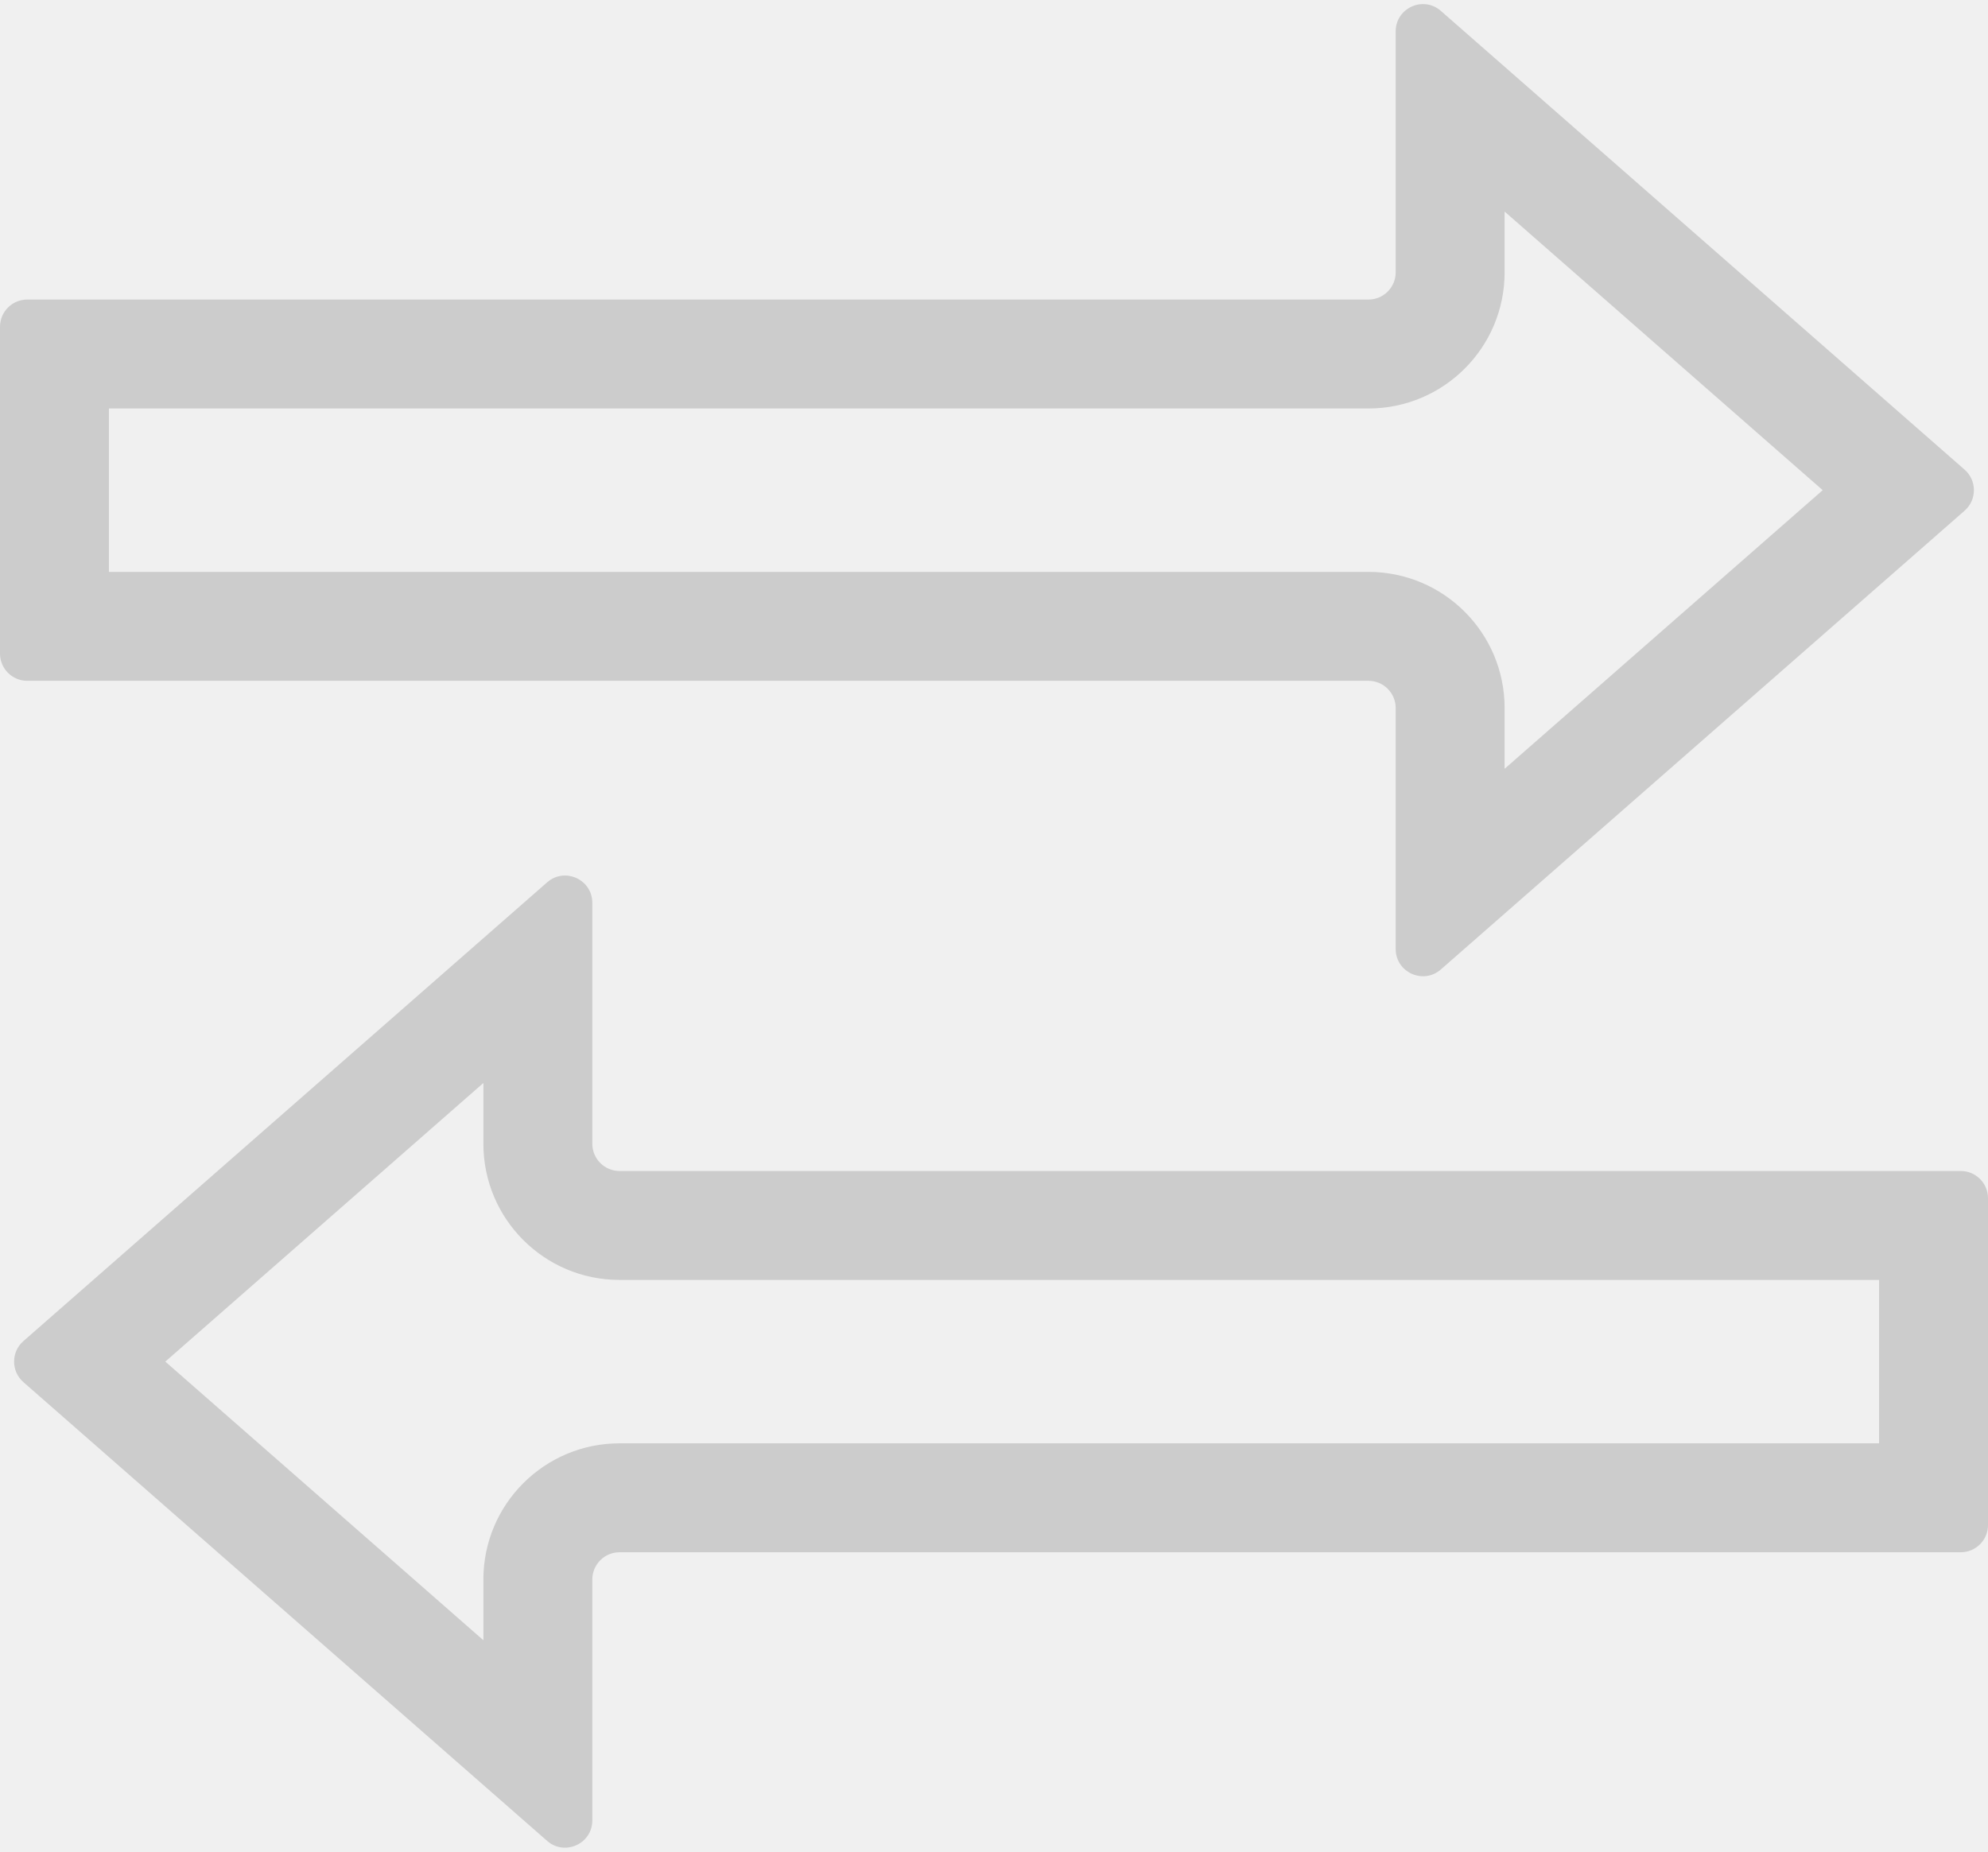
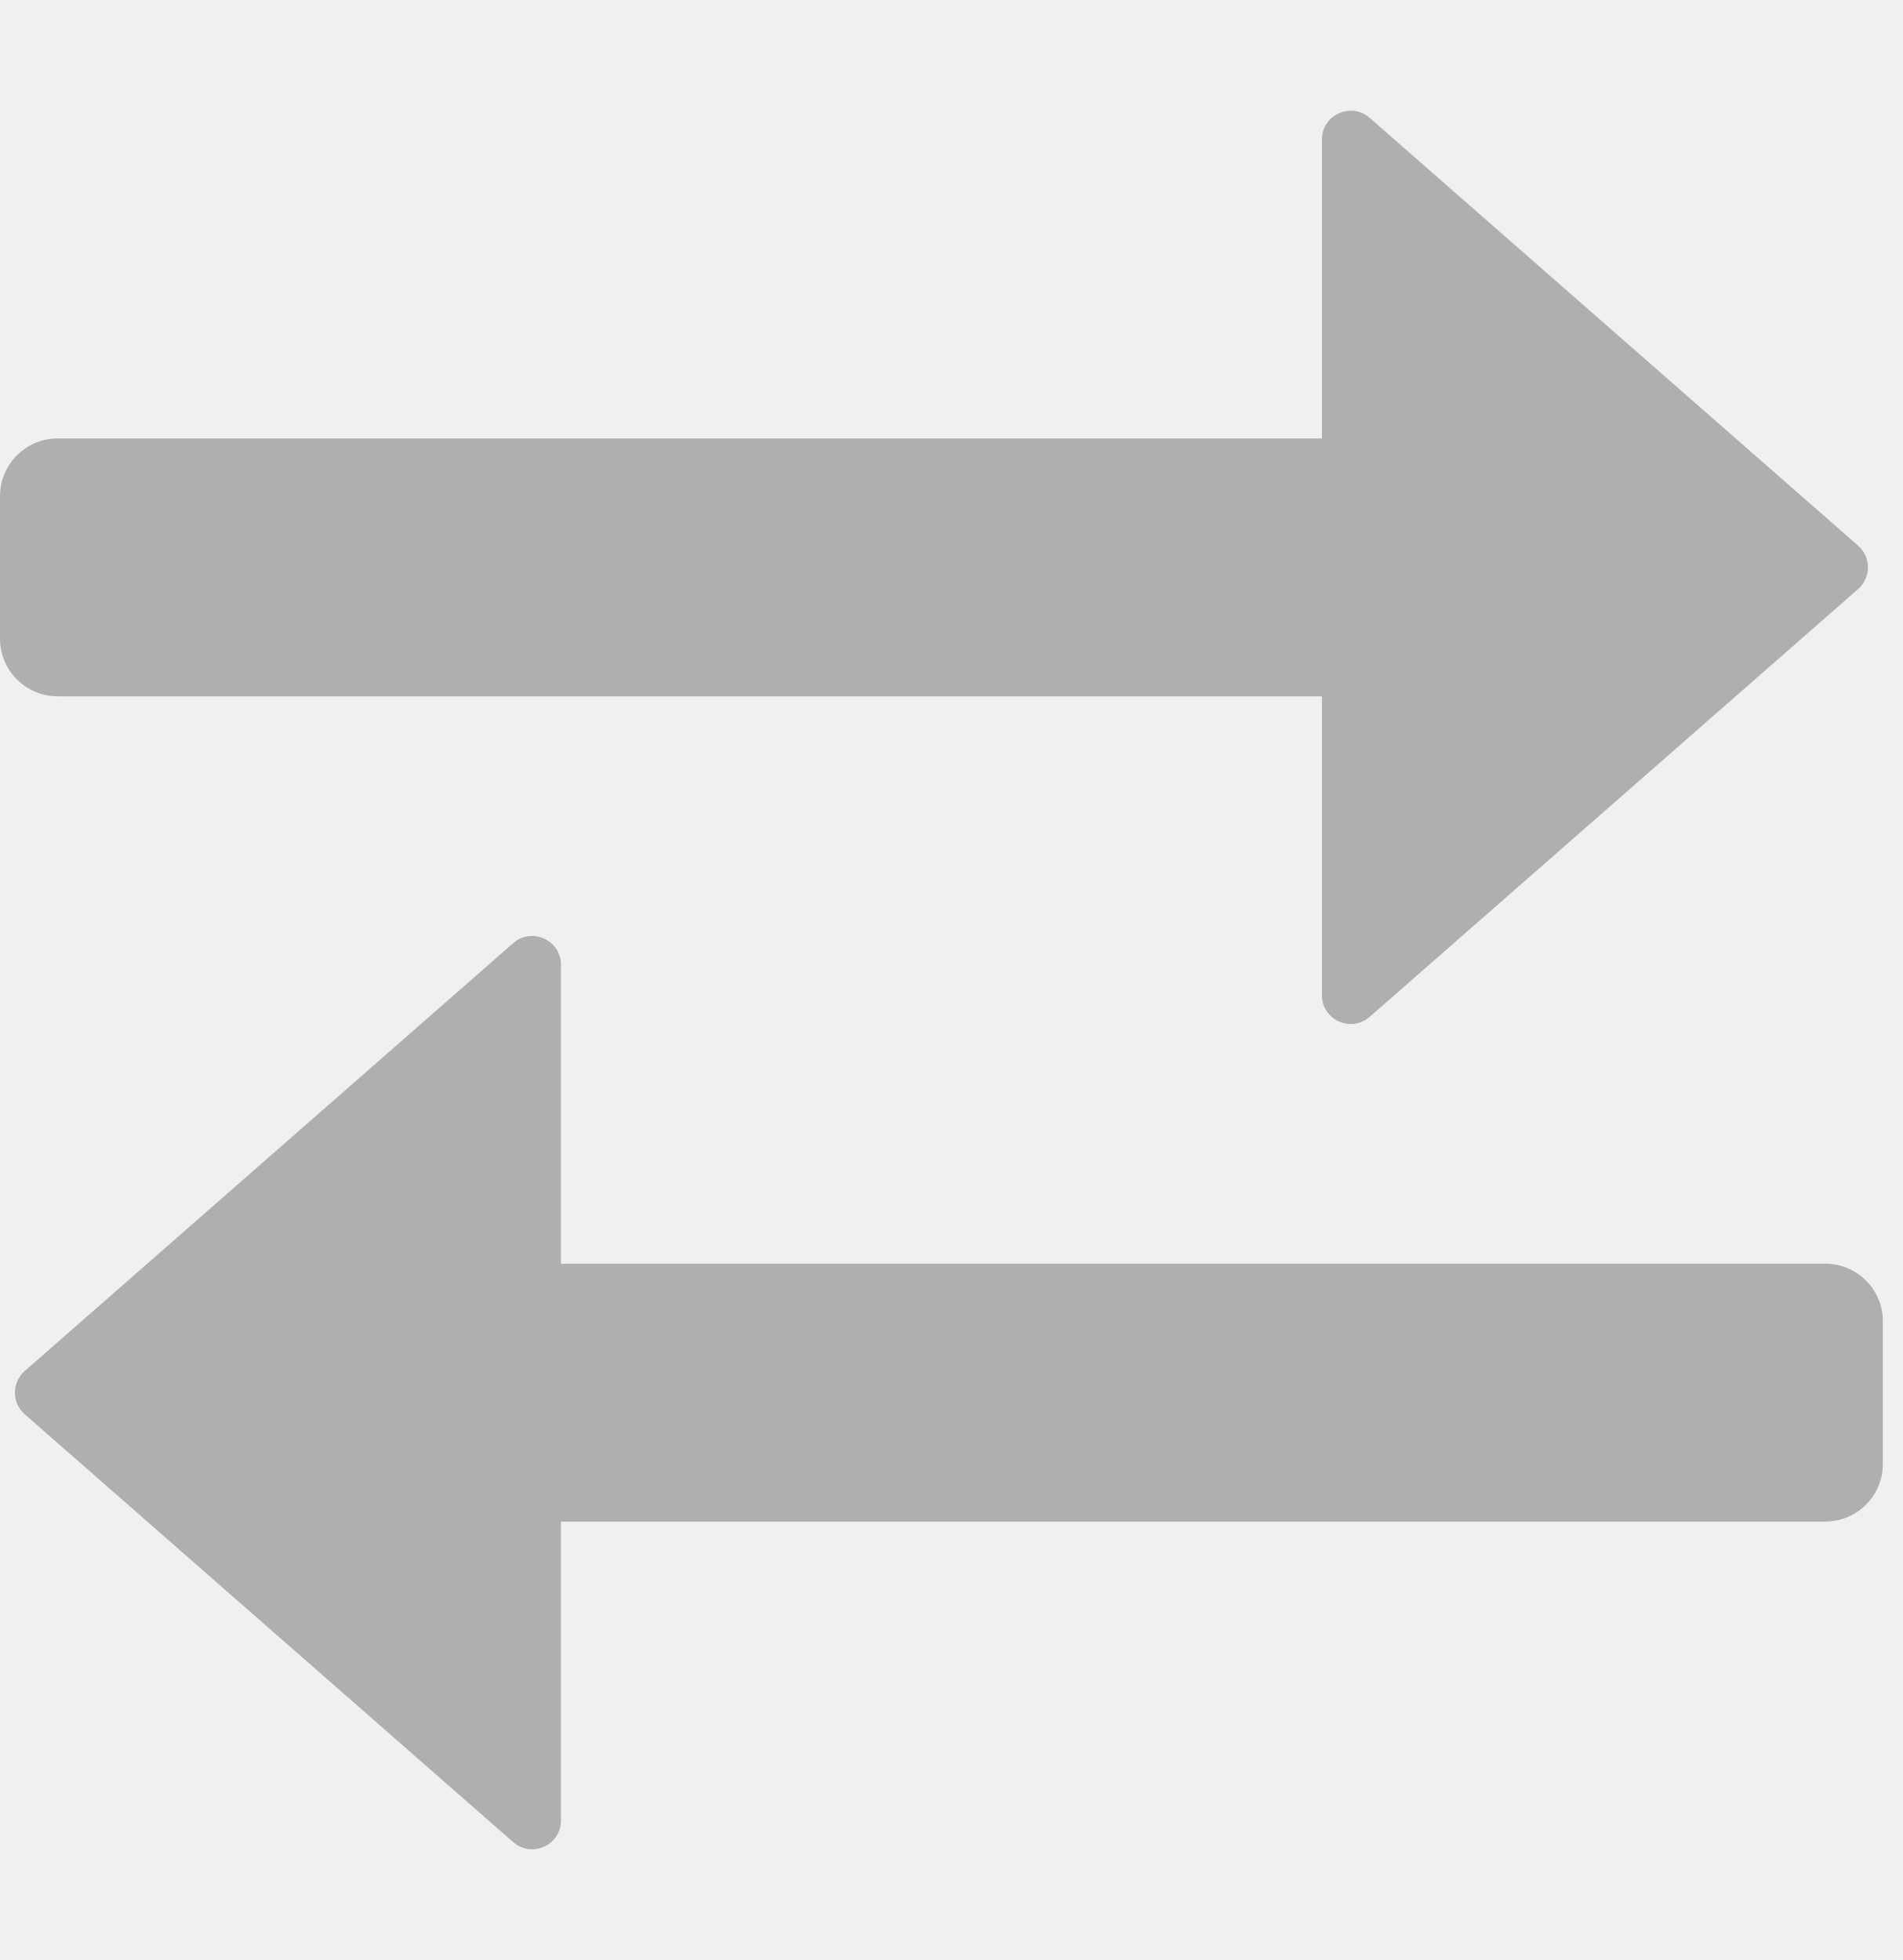
- <svg xmlns="http://www.w3.org/2000/svg" width="73" height="68" viewBox="0 0 73 68" fill="none">
-   <mask id="path-1-inside-1_368_158" fill="white">
-     <path d="M20.091 32.4C20.737 31.834 21.75 32.293 21.75 33.152V42C21.75 42.552 22.198 43 22.75 43H72C72.552 43 73 43.448 73 44V56C73 56.552 72.552 57 72 57H22.75C22.198 57 21.75 57.448 21.75 58V66.847C21.75 67.706 20.737 68.165 20.091 67.599L0.858 50.752C0.404 50.354 0.404 49.645 0.858 49.247L20.091 32.4ZM51.25 1.152C51.25 0.293 52.263 -0.166 52.909 0.4L72.142 17.247C72.596 17.645 72.596 18.354 72.142 18.752L52.909 35.599C52.263 36.165 51.25 35.706 51.25 34.847V26C51.25 25.448 50.802 25 50.25 25H1C0.448 25 0 24.552 0 24V12C0 11.448 0.448 11 1 11H50.25C50.802 11 51.25 10.552 51.25 10V1.152Z" />
-   </mask>
-   <path d="M20.091 32.4L22.727 35.409L22.727 35.409L20.091 32.4ZM21.75 33.152L25.75 33.152L25.75 33.152L21.75 33.152ZM21.75 66.847L17.75 66.847L17.75 66.847L21.75 66.847ZM20.091 67.599L22.727 64.59L22.727 64.59L20.091 67.599ZM0.858 50.752L-1.778 53.761L-1.777 53.761L0.858 50.752ZM0.858 49.247L-1.777 46.238L-1.777 46.238L0.858 49.247ZM51.25 1.152L47.25 1.152V1.152H51.25ZM52.909 0.4L50.273 3.409L50.273 3.409L52.909 0.4ZM72.142 17.247L74.777 14.238L74.777 14.238L72.142 17.247ZM72.142 18.752L74.777 21.761L74.778 21.761L72.142 18.752ZM52.909 35.599L50.273 32.59L50.273 32.59L52.909 35.599ZM51.25 34.847L55.25 34.847V34.847H51.25ZM20.091 32.4L22.727 35.409C20.789 37.106 17.75 35.733 17.75 33.153L21.75 33.152L25.75 33.152C25.75 28.853 20.686 26.562 17.455 29.392L20.091 32.4ZM21.75 33.152H17.75V42H21.75H25.75V33.152H21.75ZM22.75 43V47H72V43V39H22.75V43ZM73 44H69V56H73H77V44H73ZM72 57V53H22.75V57V61H72V57ZM21.75 58H17.75V66.847H21.75H25.75V58H21.75ZM21.75 66.847L17.75 66.847C17.75 64.265 20.789 62.893 22.727 64.59L20.091 67.599L17.455 70.608C20.685 73.437 25.75 71.147 25.75 66.847L21.75 66.847ZM20.091 67.599L22.727 64.59L3.494 47.743L0.858 50.752L-1.777 53.761L17.455 70.608L20.091 67.599ZM0.858 50.752L3.494 47.743C4.858 48.938 4.859 51.06 3.494 52.256L0.858 49.247L-1.777 46.238C-4.051 48.23 -4.051 51.769 -1.778 53.761L0.858 50.752ZM0.858 49.247L3.494 52.256L22.727 35.409L20.091 32.4L17.455 29.392L-1.777 46.238L0.858 49.247ZM51.25 1.152L55.25 1.153C55.25 3.733 52.211 5.106 50.273 3.409L52.909 0.4L55.545 -2.608C52.315 -5.438 47.25 -3.147 47.25 1.152L51.25 1.152ZM52.909 0.4L50.273 3.409L69.506 20.256L72.142 17.247L74.777 14.238L55.545 -2.608L52.909 0.4ZM72.142 17.247L69.506 20.256C68.141 19.061 68.142 16.938 69.505 15.743L72.142 18.752L74.778 21.761C77.051 19.769 77.051 16.23 74.777 14.238L72.142 17.247ZM72.142 18.752L69.506 15.743L50.273 32.59L52.909 35.599L55.545 38.608L74.777 21.761L72.142 18.752ZM52.909 35.599L50.273 32.59C52.211 30.893 55.25 32.265 55.25 34.847L51.25 34.847L47.25 34.847C47.25 39.147 52.315 41.437 55.545 38.608L52.909 35.599ZM51.25 34.847H55.25V26H51.25H47.25V34.847H51.25ZM50.25 25V21H1V25V29H50.25V25ZM0 24H4V12H0H-4V24H0ZM1 11V15H50.25V11V7H1V11ZM51.25 10H55.25V1.152H51.25H47.25V10H51.25ZM50.25 11V15C53.011 15 55.25 12.761 55.25 10H51.25H47.25C47.25 8.343 48.593 7 50.25 7V11ZM0 12H4C4 13.657 2.657 15 1 15V11V7C-1.761 7 -4 9.239 -4 12H0ZM1 25V21C2.657 21 4 22.343 4 24H0H-4C-4 26.761 -1.761 29 1 29V25ZM51.25 26H55.25C55.25 23.239 53.011 21 50.25 21V25V29C48.593 29 47.25 27.657 47.25 26H51.25ZM22.75 57V53C19.989 53 17.75 55.239 17.75 58H21.75H25.75C25.75 59.657 24.407 61 22.75 61V57ZM73 56H69C69 54.343 70.343 53 72 53V57V61C74.761 61 77 58.761 77 56H73ZM72 43V47C70.343 47 69 45.657 69 44H73H77C77 41.239 74.761 39 72 39V43ZM21.75 42H17.75C17.75 44.761 19.989 47 22.75 47V43V39C24.407 39 25.75 40.343 25.75 42H21.75Z" fill="#CCCCCC" mask="url(#path-1-inside-1_368_158)" />
+ <svg xmlns="http://www.w3.org/2000/svg" width="66" height="68" viewBox="0 0 66 68" fill="none">
+   <path d="M0.859 49.068C0.404 48.67 0.404 47.962 0.859 47.564L17.802 32.722C18.448 32.156 19.46 32.615 19.46 33.474L19.46 63.157C19.46 64.017 18.448 64.476 17.802 63.91L0.859 49.068Z" fill="#AFAFAF" />
+   <rect x="15.211" y="43.842" width="50.105" height="8.947" rx="2" fill="#AFAFAF" />
+   <path d="M64.458 18.932C64.912 19.33 64.912 20.038 64.458 20.436L47.515 35.278C46.868 35.844 45.856 35.385 45.856 34.526L45.856 4.843C45.856 3.983 46.868 3.524 47.515 4.09L64.458 18.932Z" fill="#AFAFAF" />
+   <rect x="50.105" y="24.158" width="50.105" height="8.947" rx="2" transform="rotate(-180 50.1055 24.1582)" fill="#AFAFAF" />
</svg>
